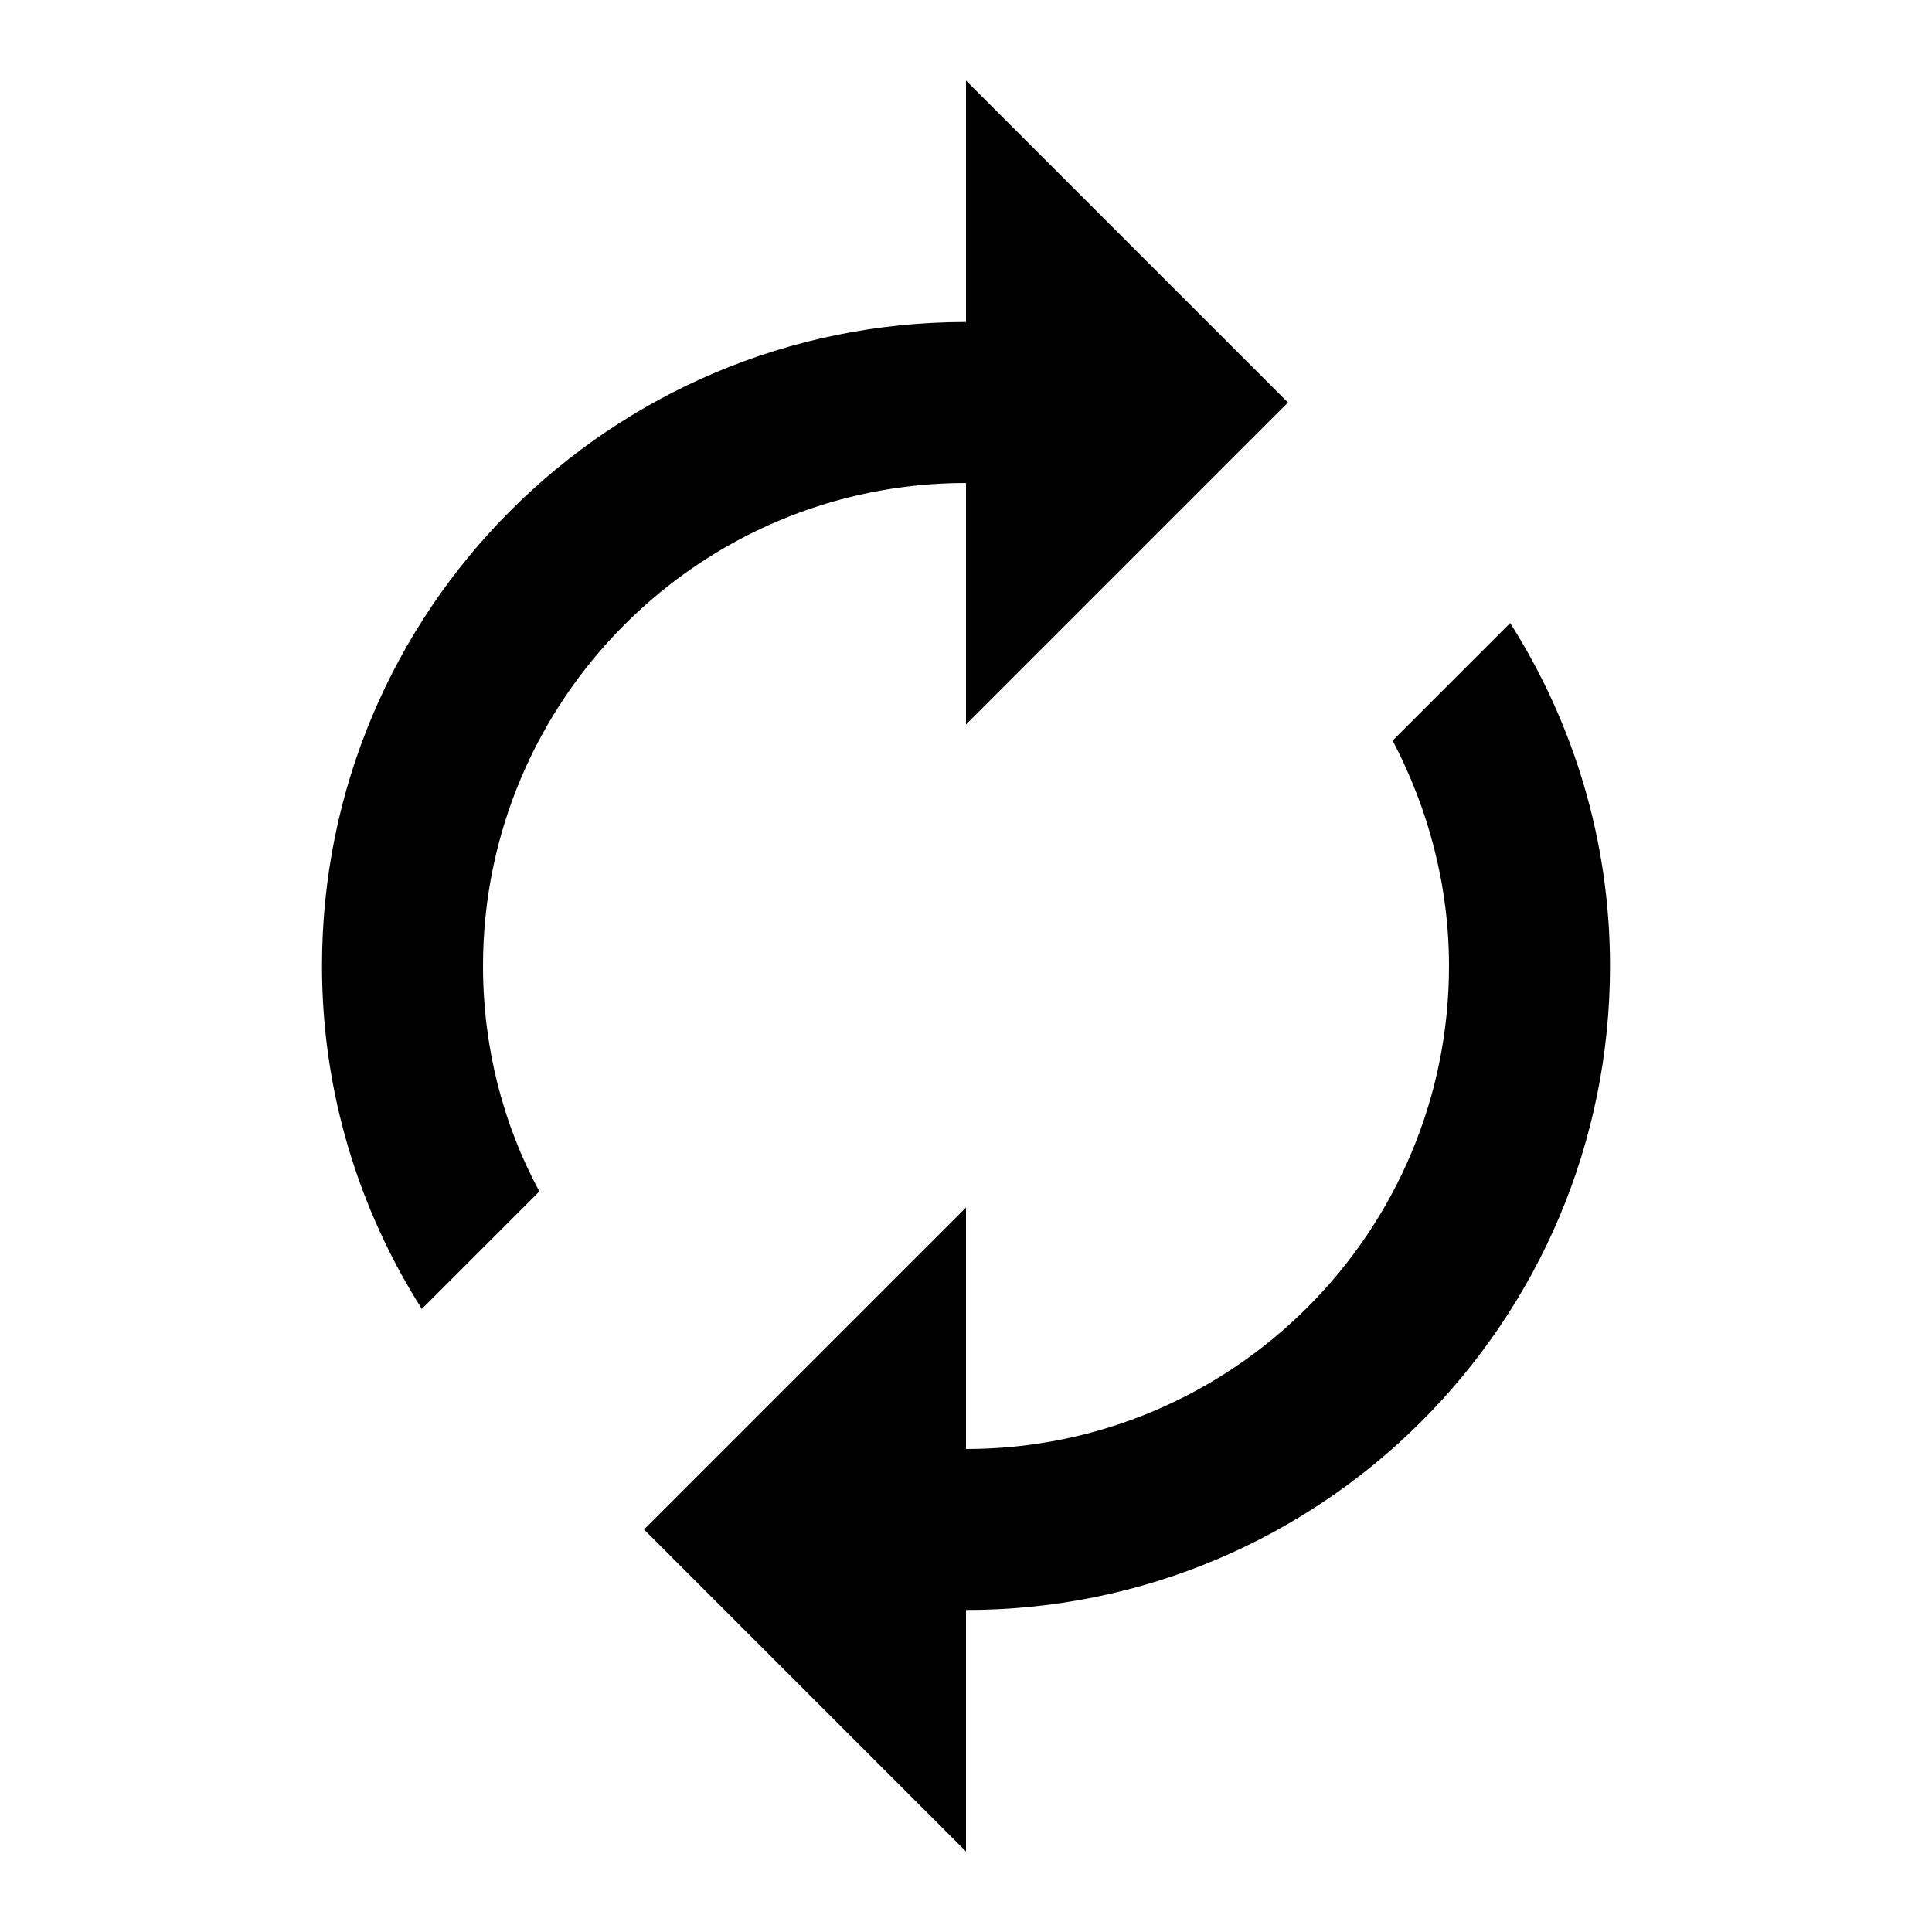
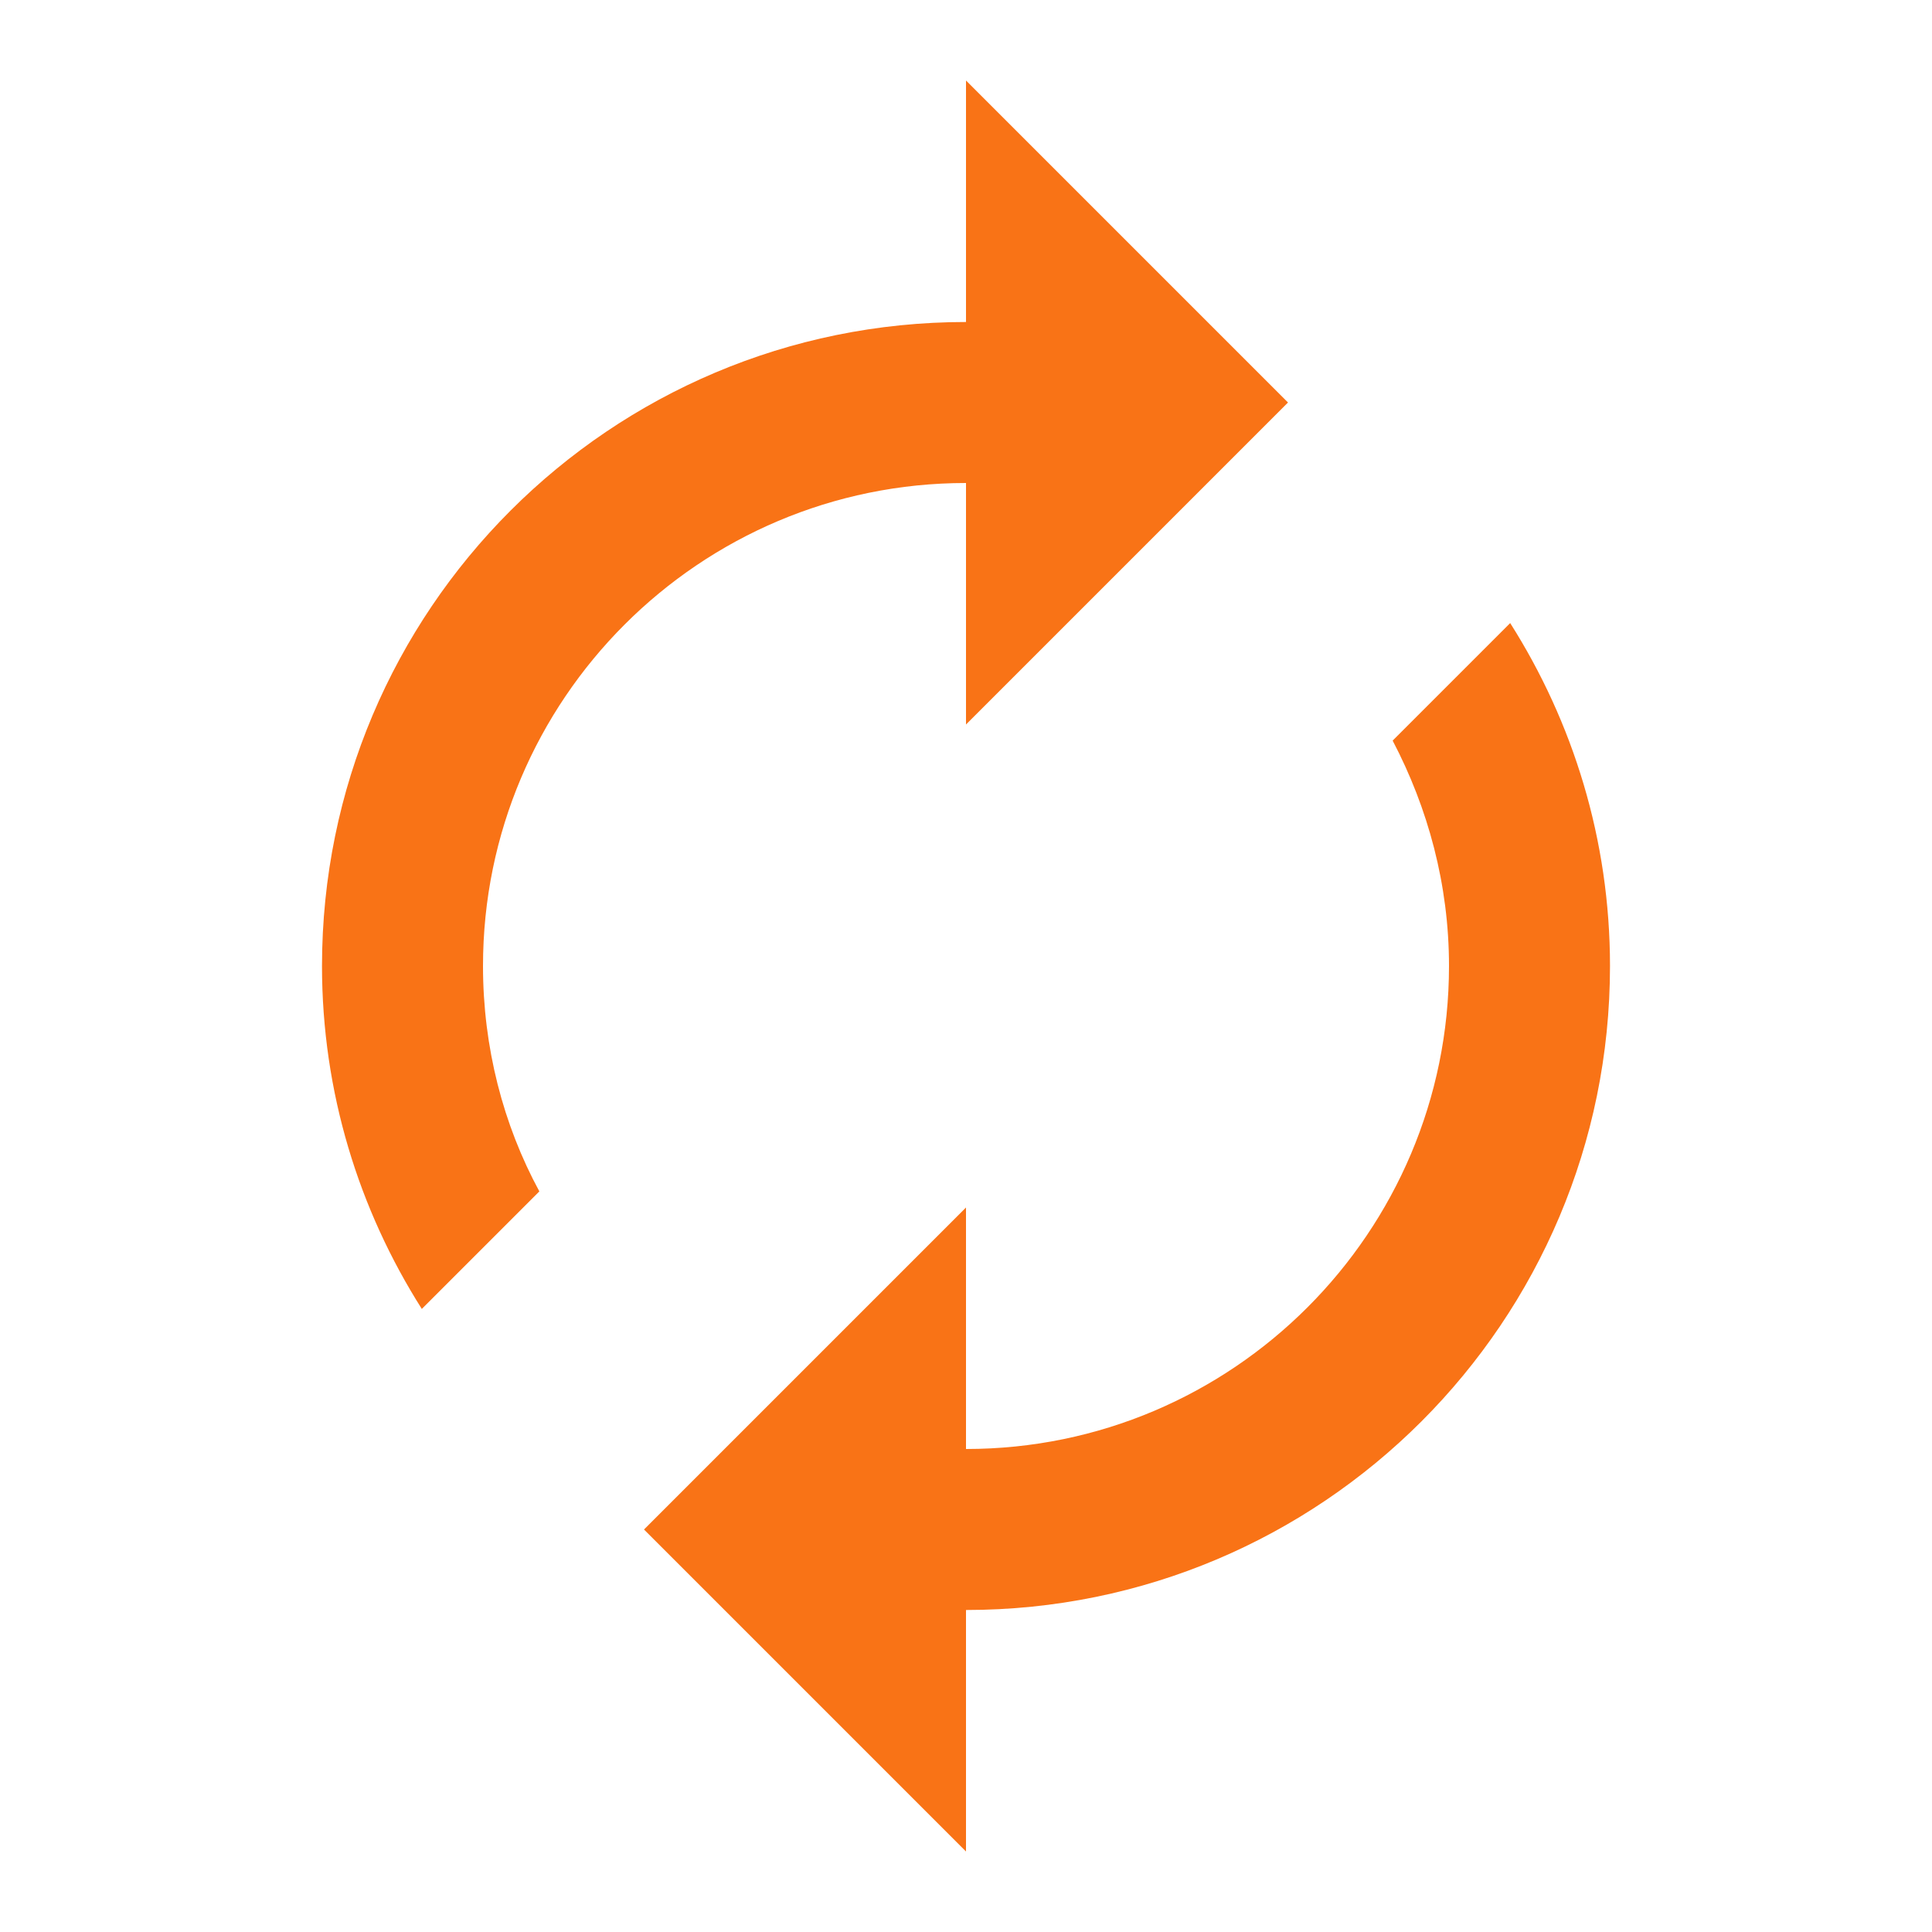
- <svg xmlns="http://www.w3.org/2000/svg" height="48px" viewBox="0 0 24 24" width="48px" fill="#000000">
+ <svg xmlns="http://www.w3.org/2000/svg" height="48px" viewBox="0 0 24 24" width="48px" fill="rgb(249 115 22)">
  <path d="M0 0h24v24H0z" fill="none" />
  <path d="M12 6v3l4-4-4-4v3c-4.42 0-8 3.58-8 8 0 1.57.46 3.03 1.24 4.26L6.7 14.8c-.45-.83-.7-1.79-.7-2.8 0-3.31 2.69-6 6-6zm6.76 1.74L17.3 9.2c.44.84.7 1.79.7 2.8 0 3.31-2.69 6-6 6v-3l-4 4 4 4v-3c4.42 0 8-3.58 8-8 0-1.57-.46-3.03-1.24-4.26z" />
</svg>
